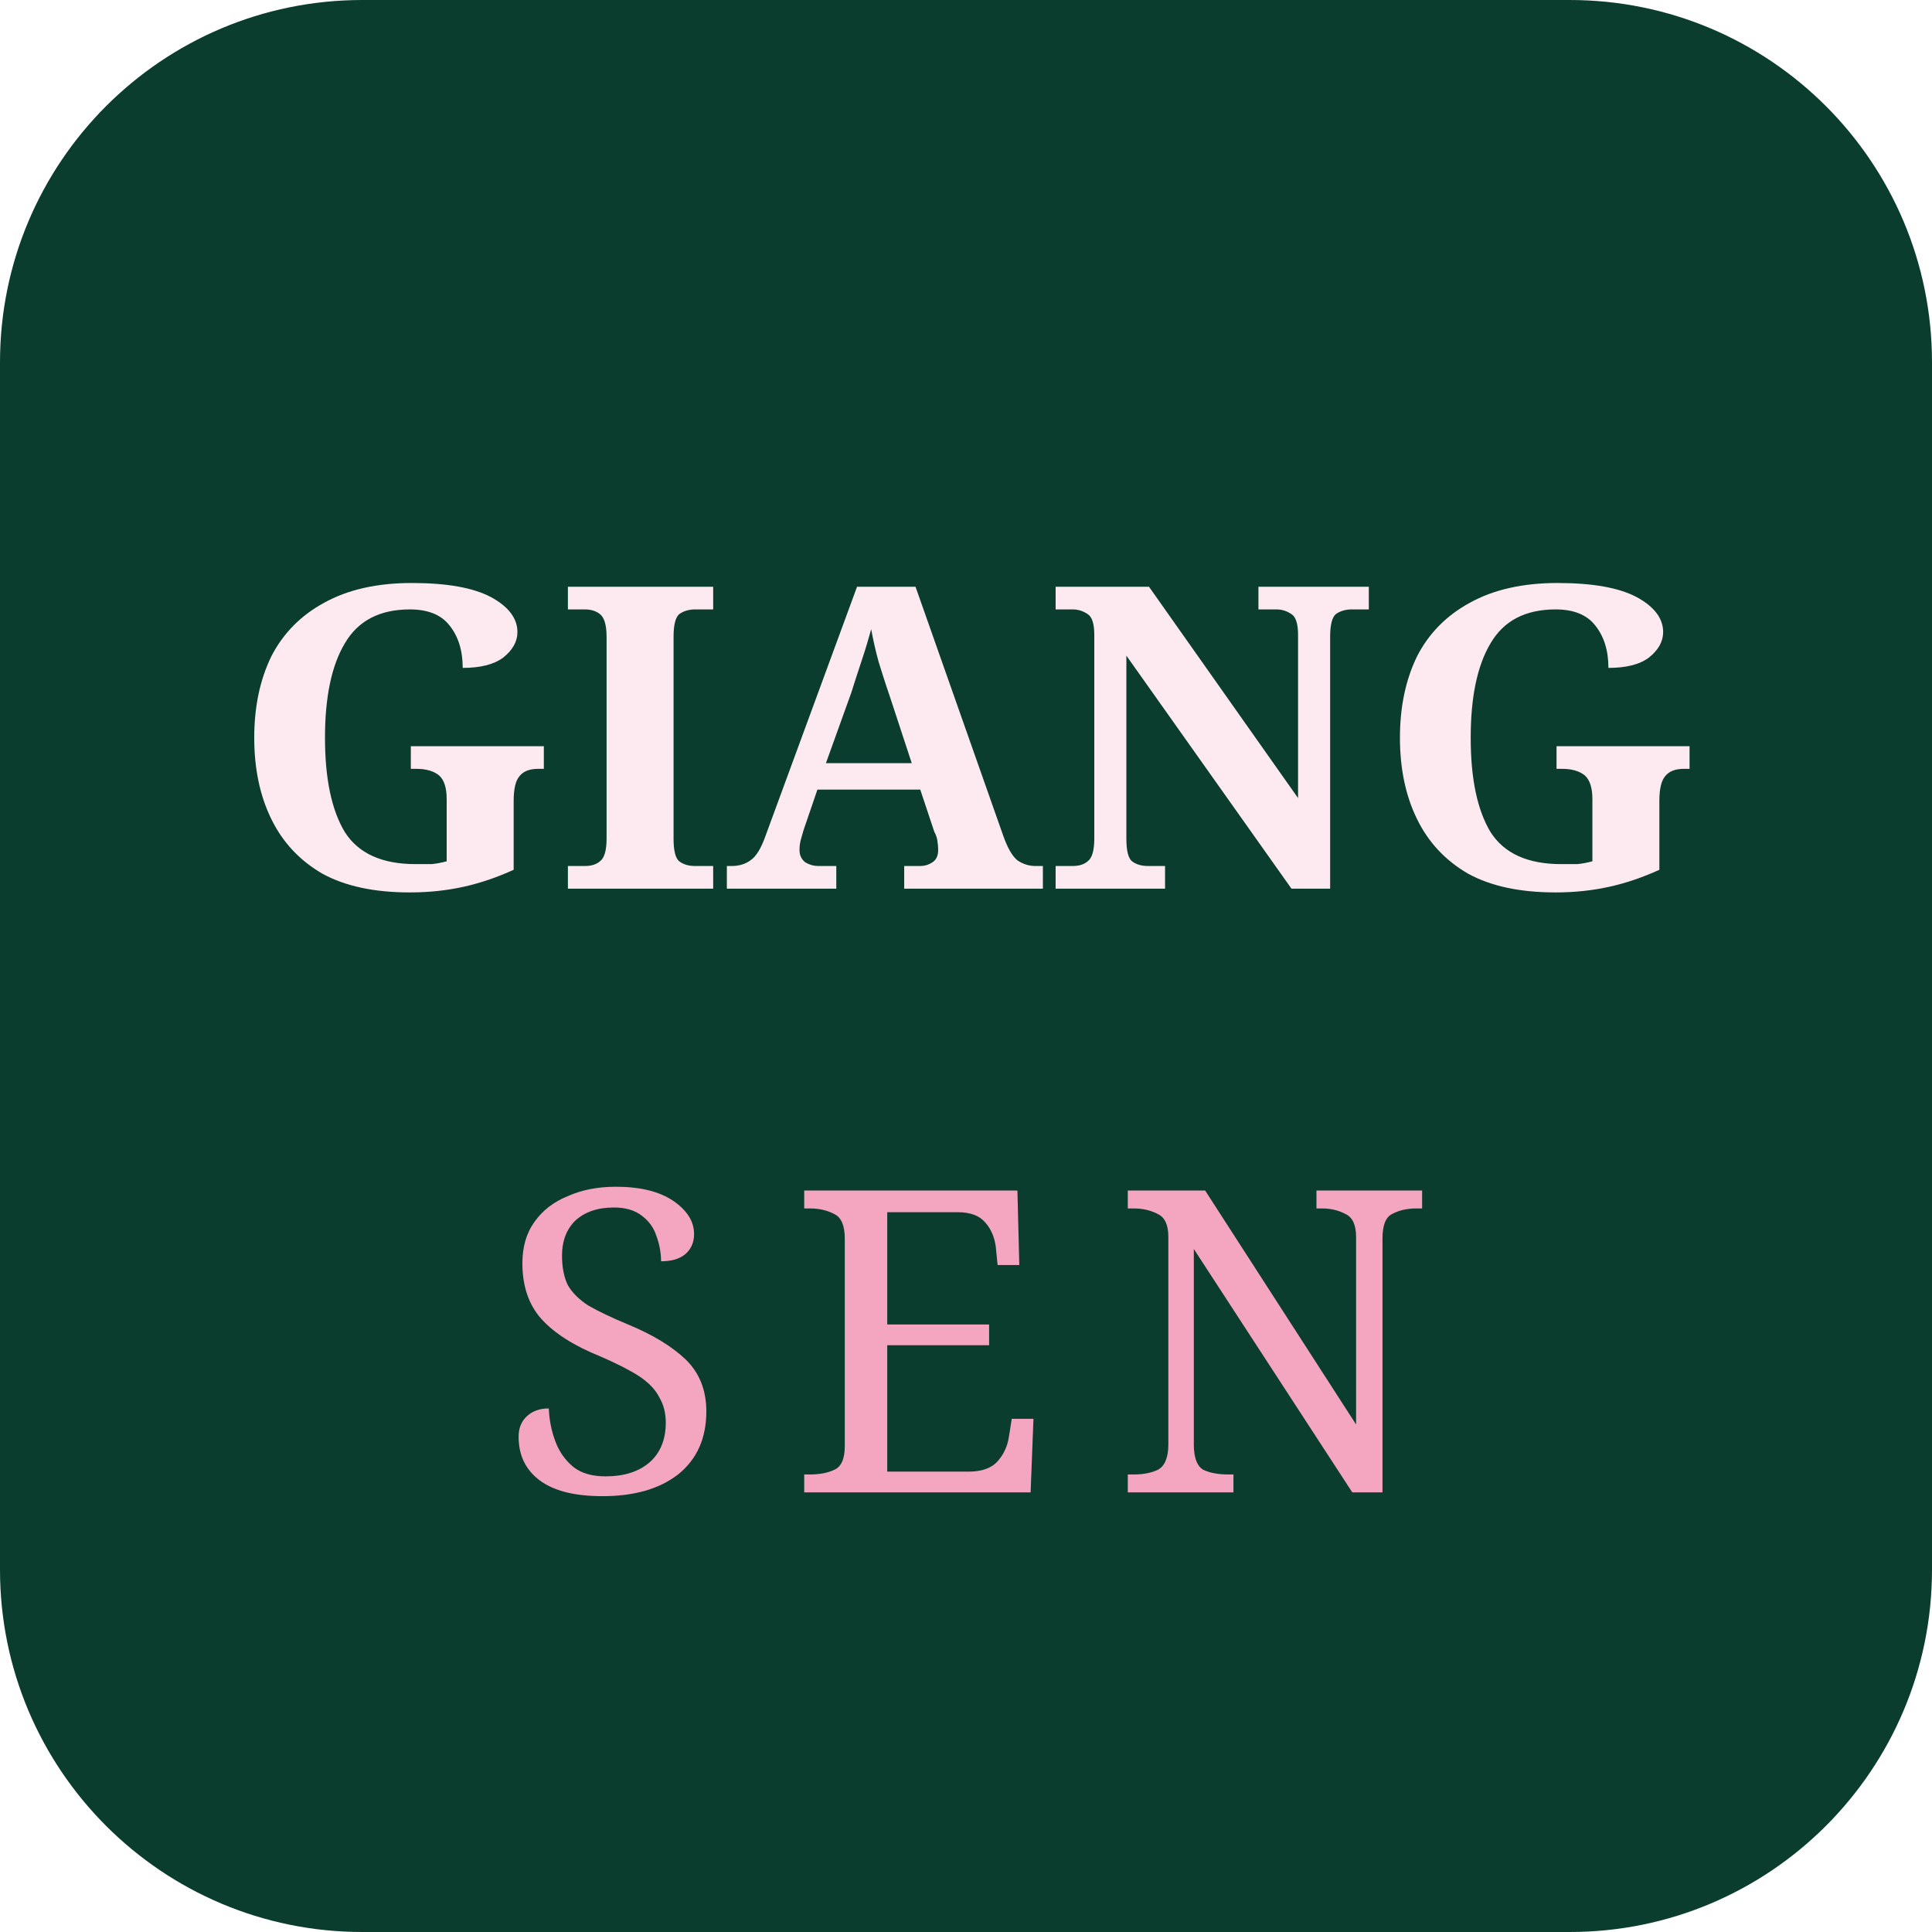
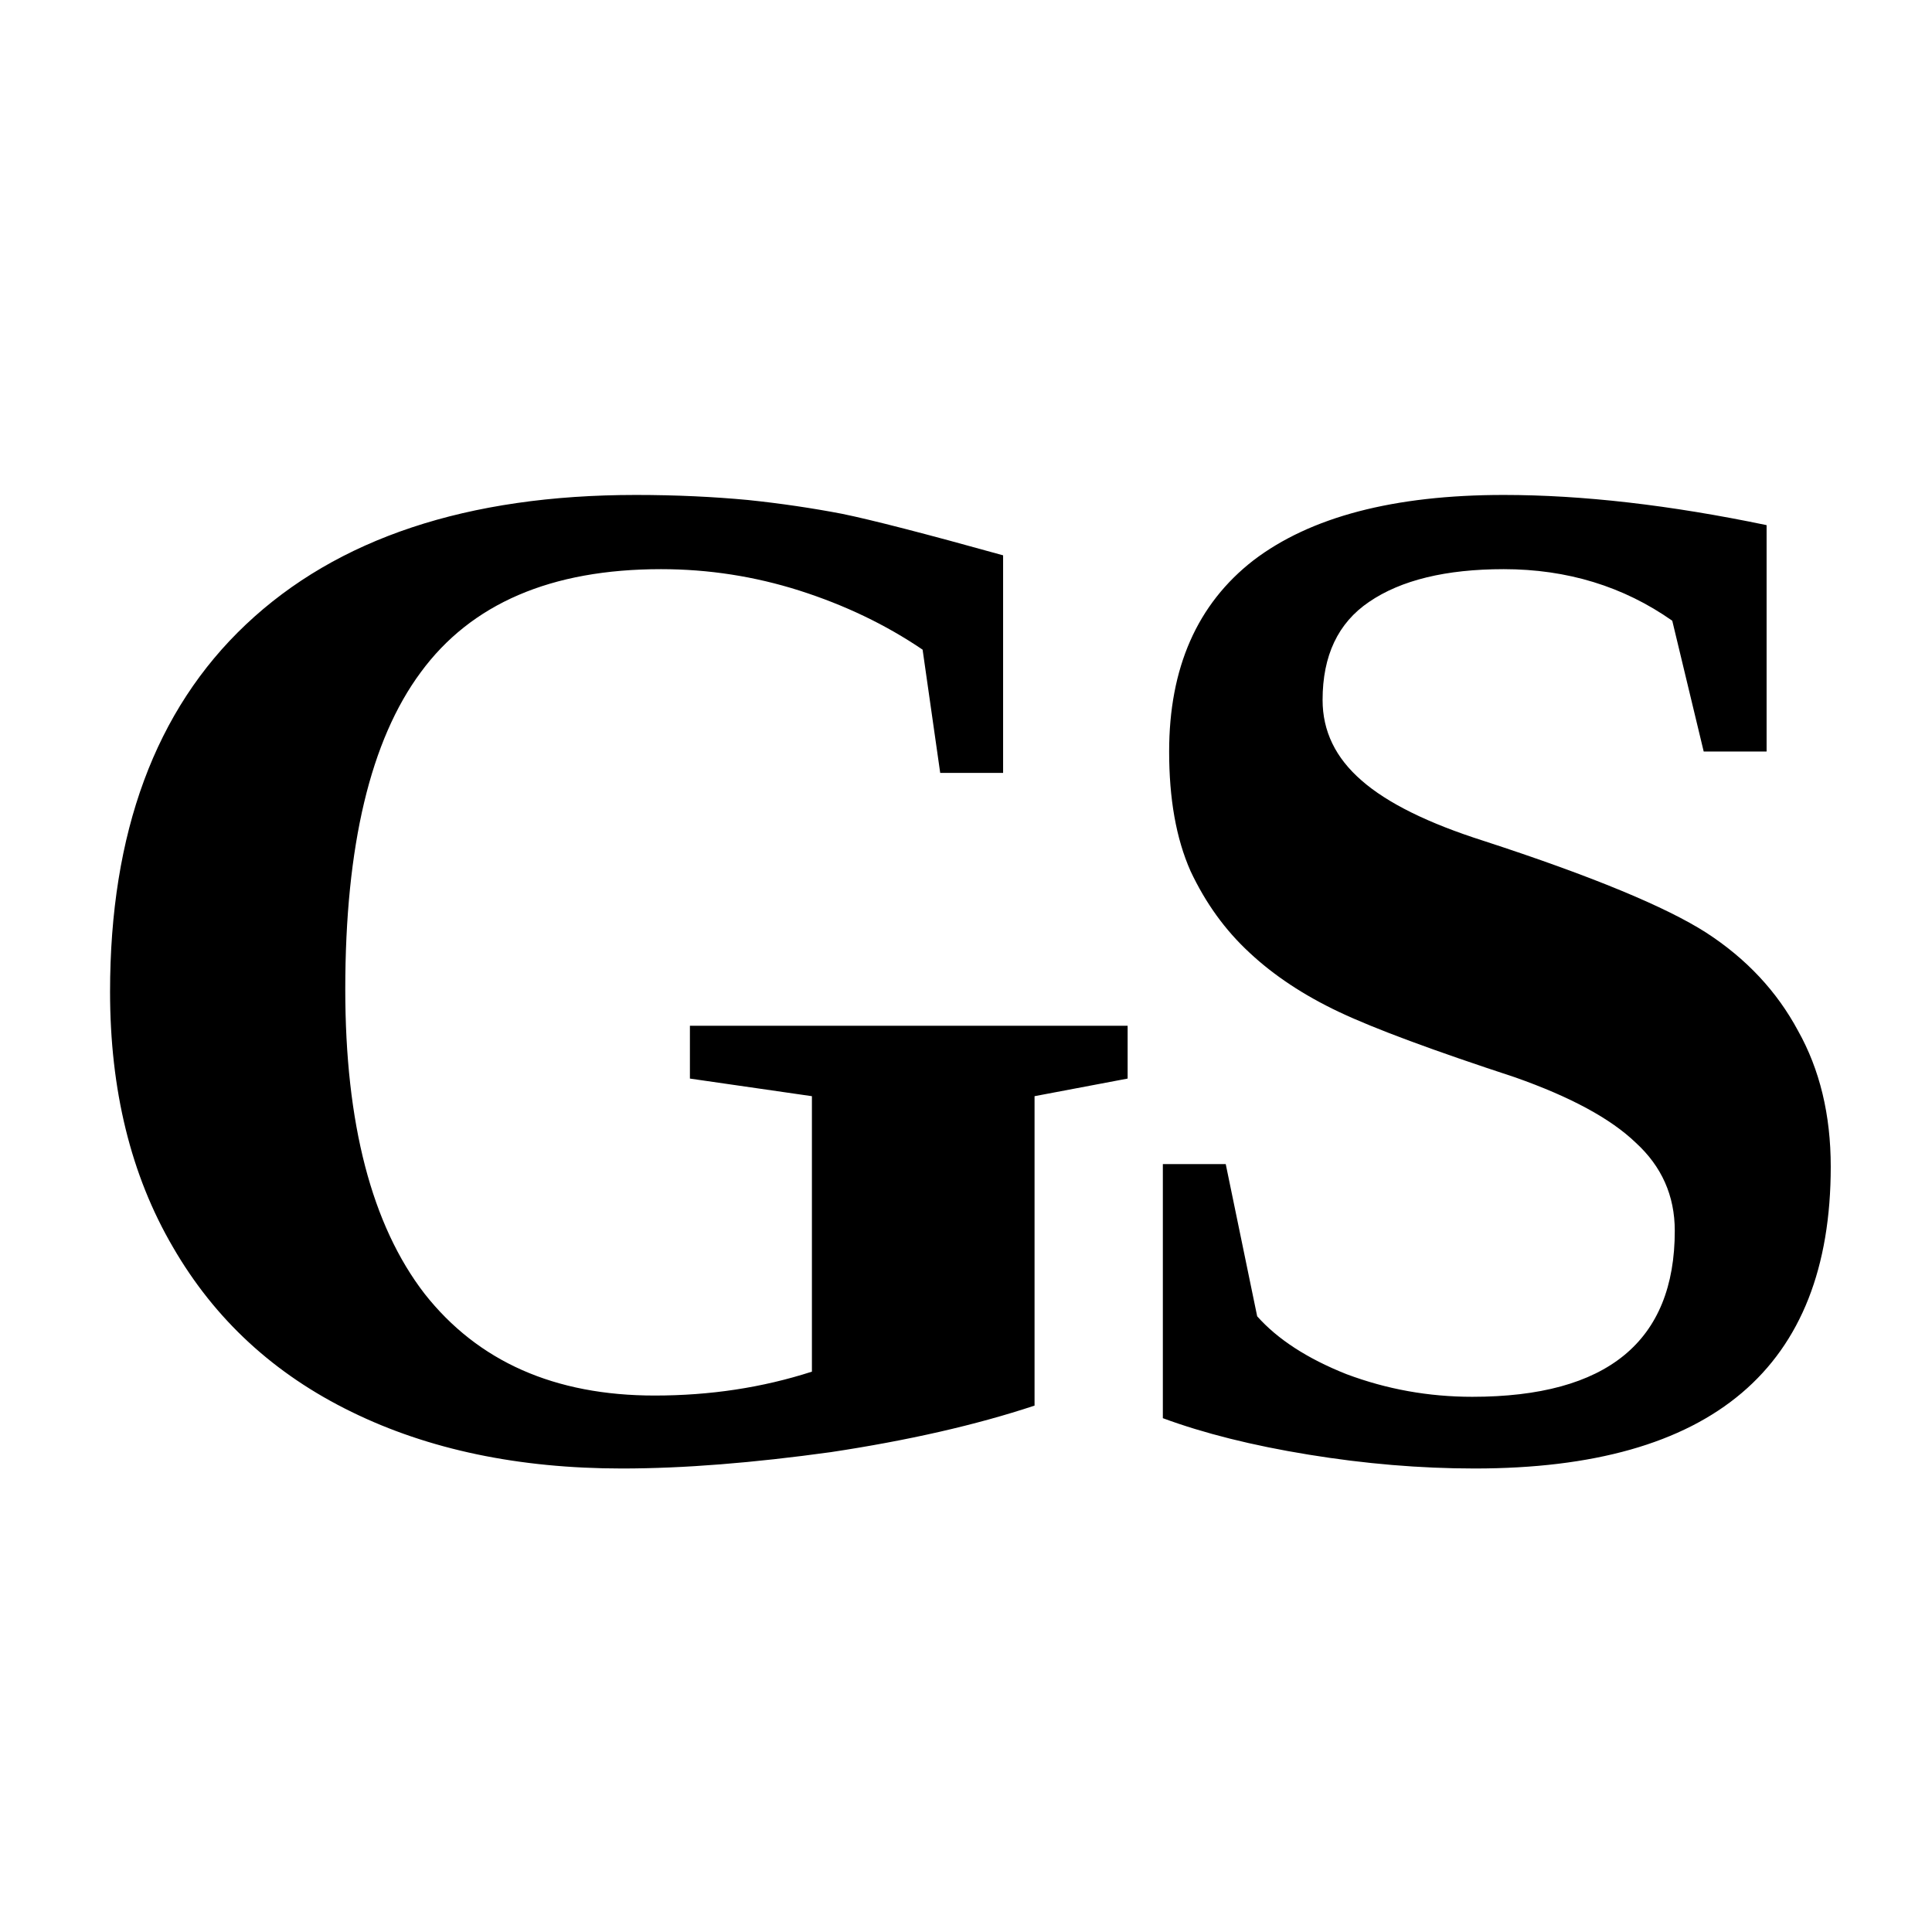
- <svg xmlns="http://www.w3.org/2000/svg" width="32" height="32" viewBox="0 0 32 32">
-   <rect width="32" height="32" rx="6" fill="#0B3D2E" />
-   <text x="16" y="12" font-family="Georgia, serif" font-size="7" font-weight="700" fill="#FDEAF0" text-anchor="middle" dominant-baseline="central">GIANG</text>
-   <text x="16" y="22" font-family="Georgia, serif" font-size="7" font-weight="400" fill="#F4A6C0" text-anchor="middle" dominant-baseline="central" letter-spacing="1">SEN</text>
+ <svg xmlns="http://www.w3.org/2000/svg" role="img" viewBox="0 0 24 24">
+   <text x="12" y="12" font-family="Georgia, 'Times New Roman', serif" font-size="18" font-weight="700" fill="currentColor" text-anchor="middle" dominant-baseline="central" letter-spacing="-1">GS</text>
</svg>
